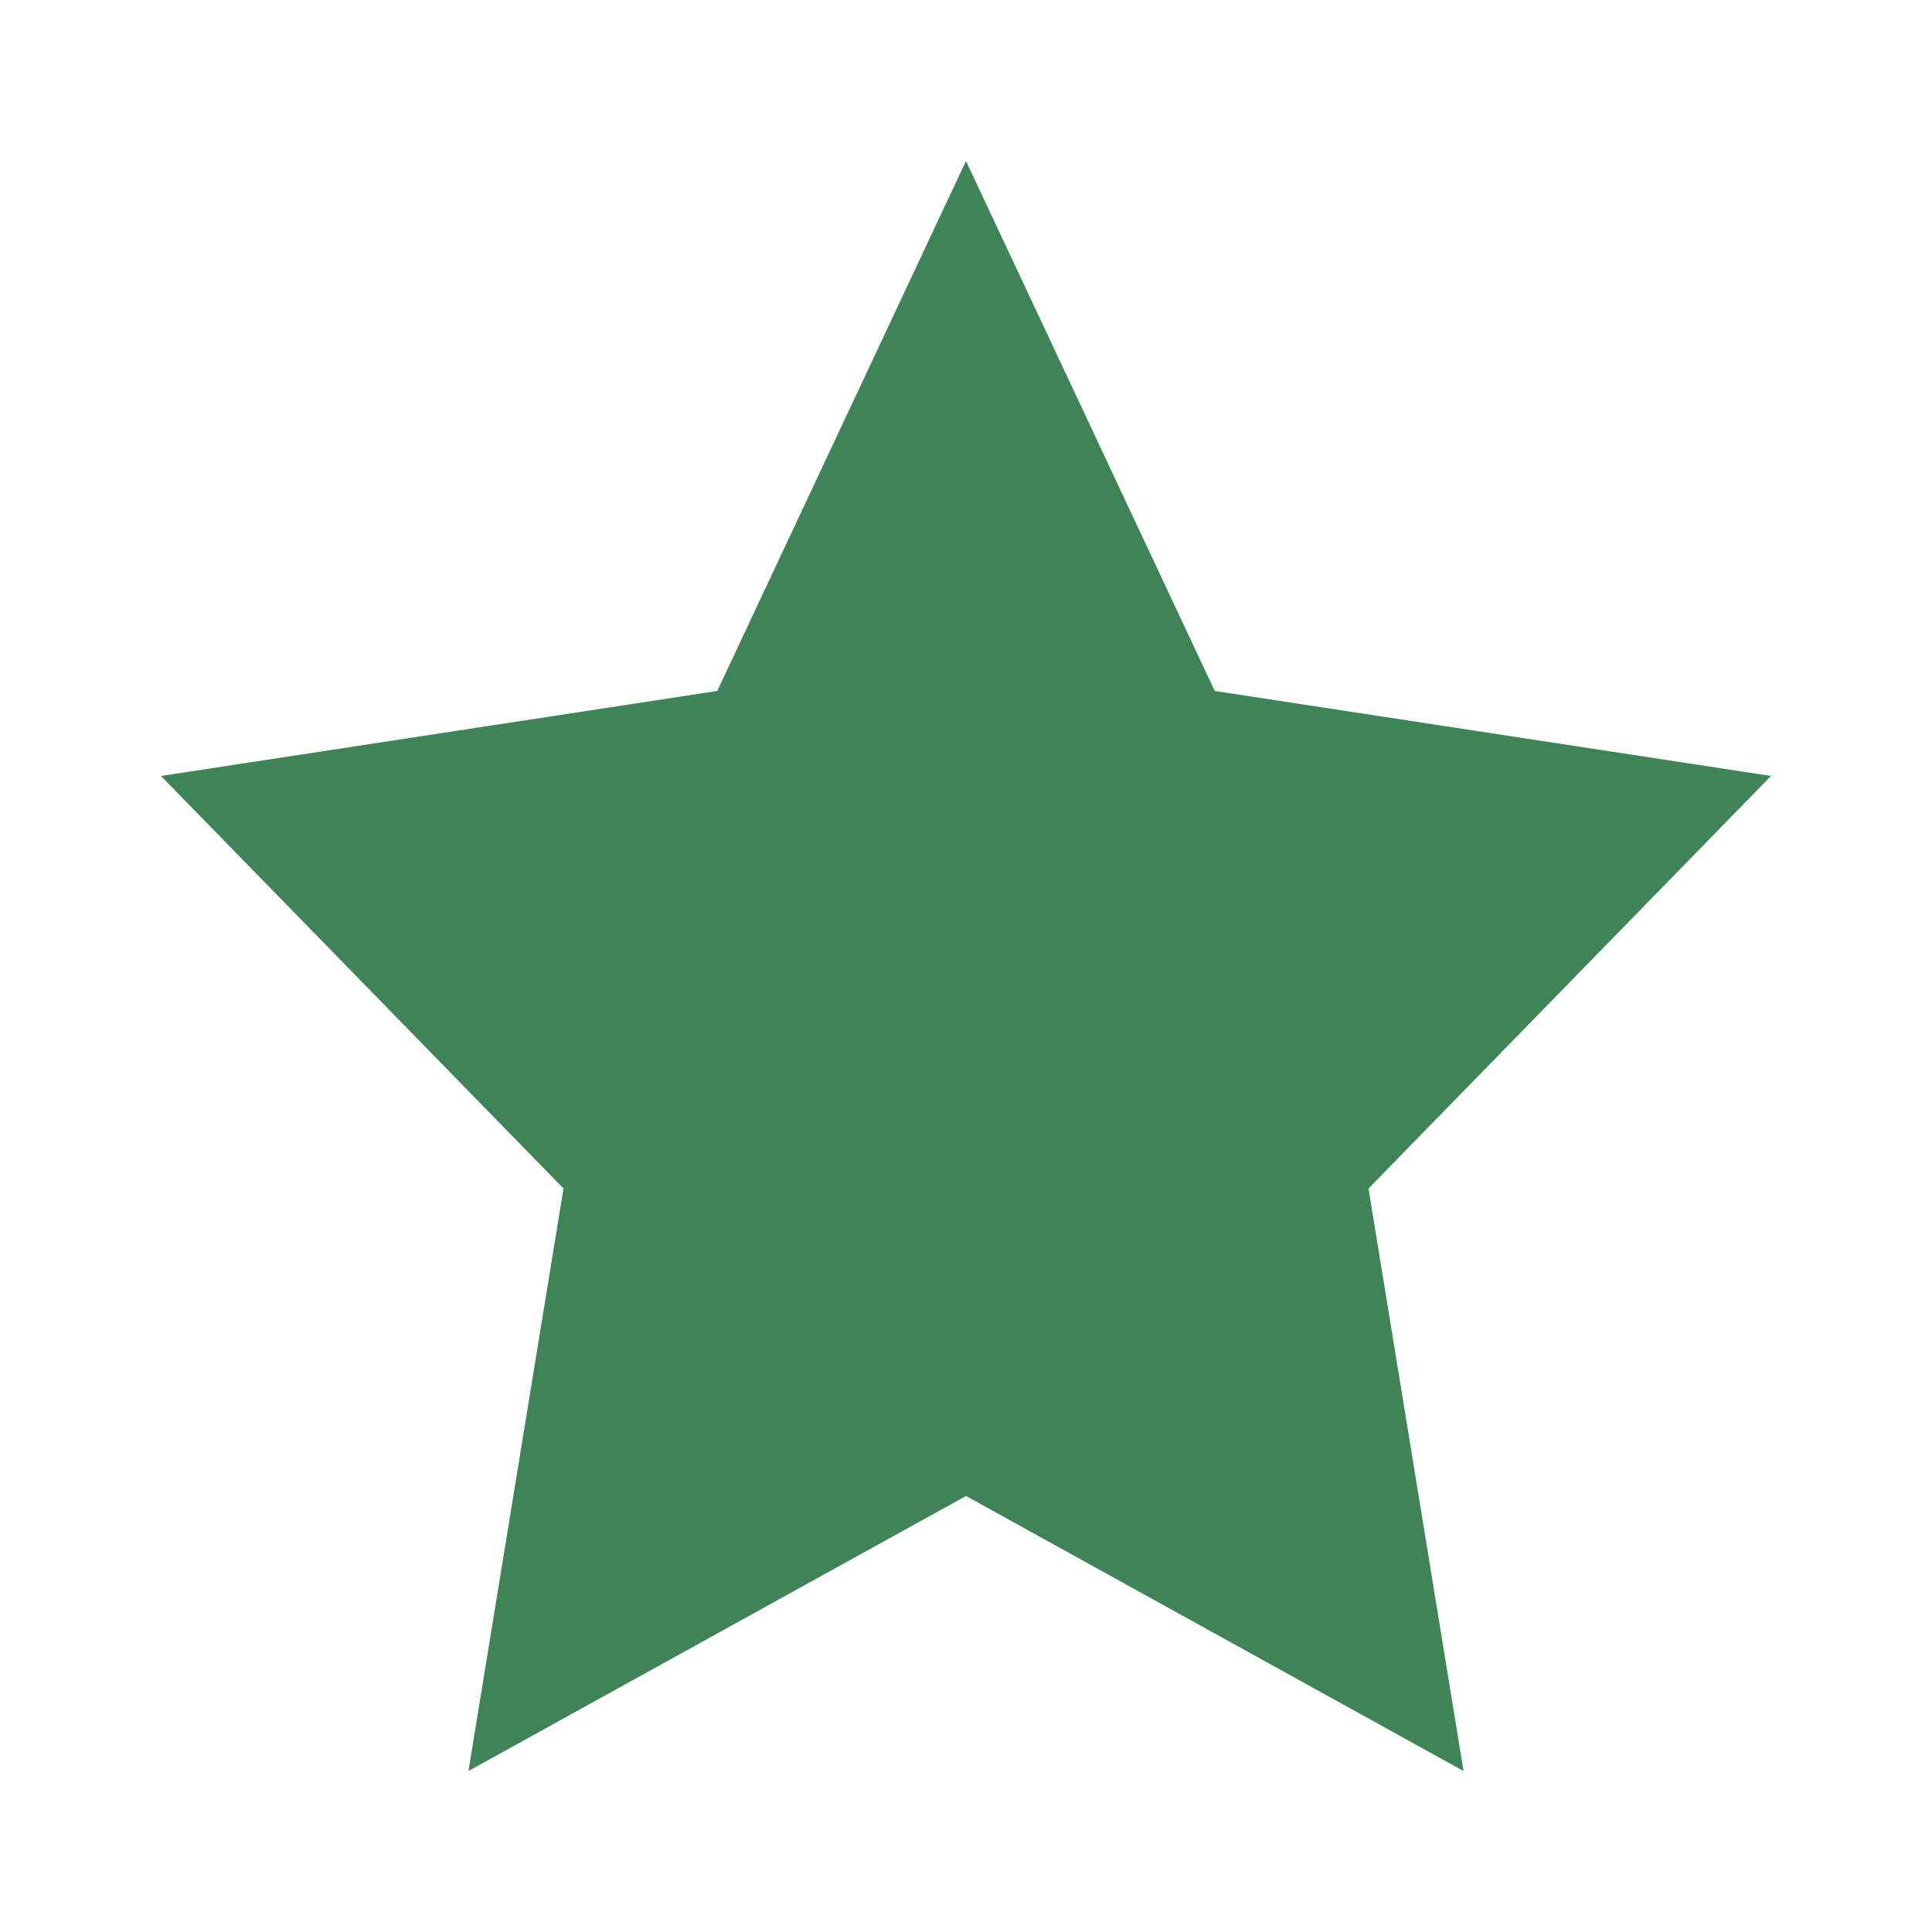
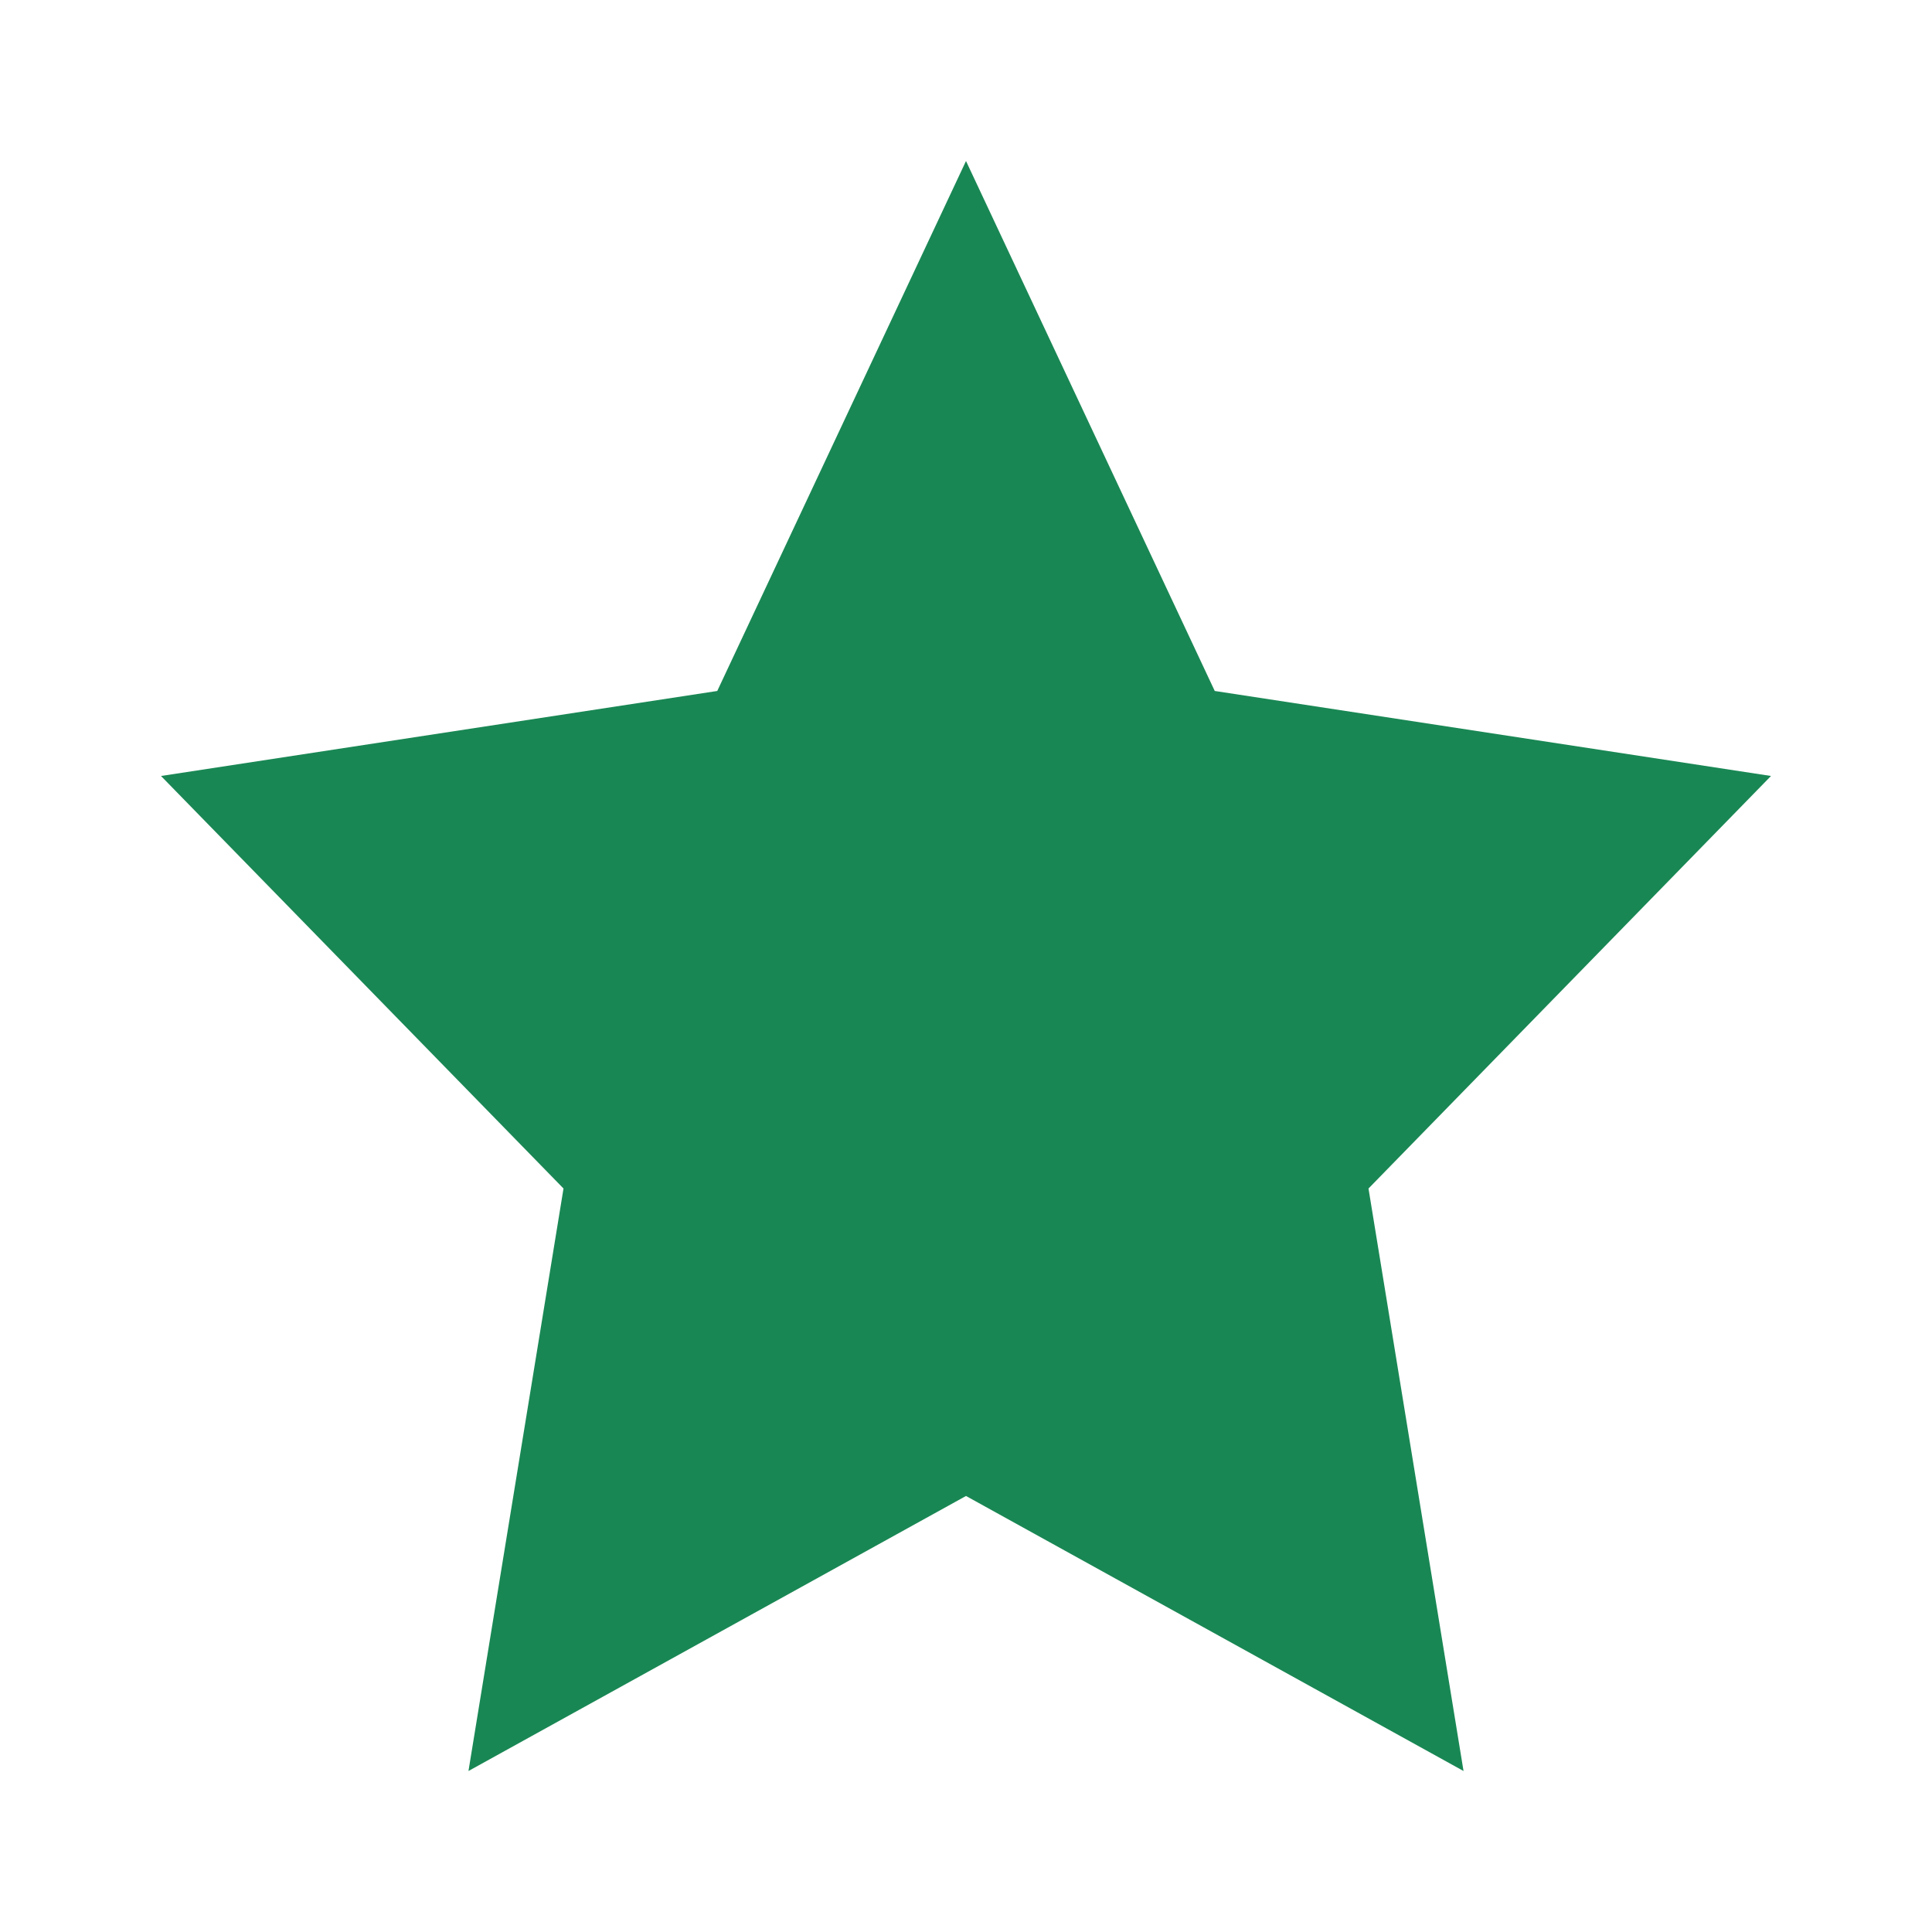
- <svg xmlns="http://www.w3.org/2000/svg" width="64px" height="64px" viewBox="0 0 48 48" fill="#3e8457" stroke="#3e8457" stroke-width="0">
+ <svg xmlns="http://www.w3.org/2000/svg" width="64px" height="64px" viewBox="0 0 48 48" fill="#198754" stroke="#3e8457" stroke-width="0">
  <g id="SVGRepo_bgCarrier" stroke-width="0" />
  <g id="SVGRepo_iconCarrier">
    <path d="M0 0h48v48H0z" fill="none" />
    <g id="Shopicon">
      <polygon points="30.18,17.167 24,4 17.82,17.167 4,19.279 14,29.528 11.639,44 24,37.167 36.361,44 34,29.528 44,19.279 " />
    </g>
  </g>
</svg>
